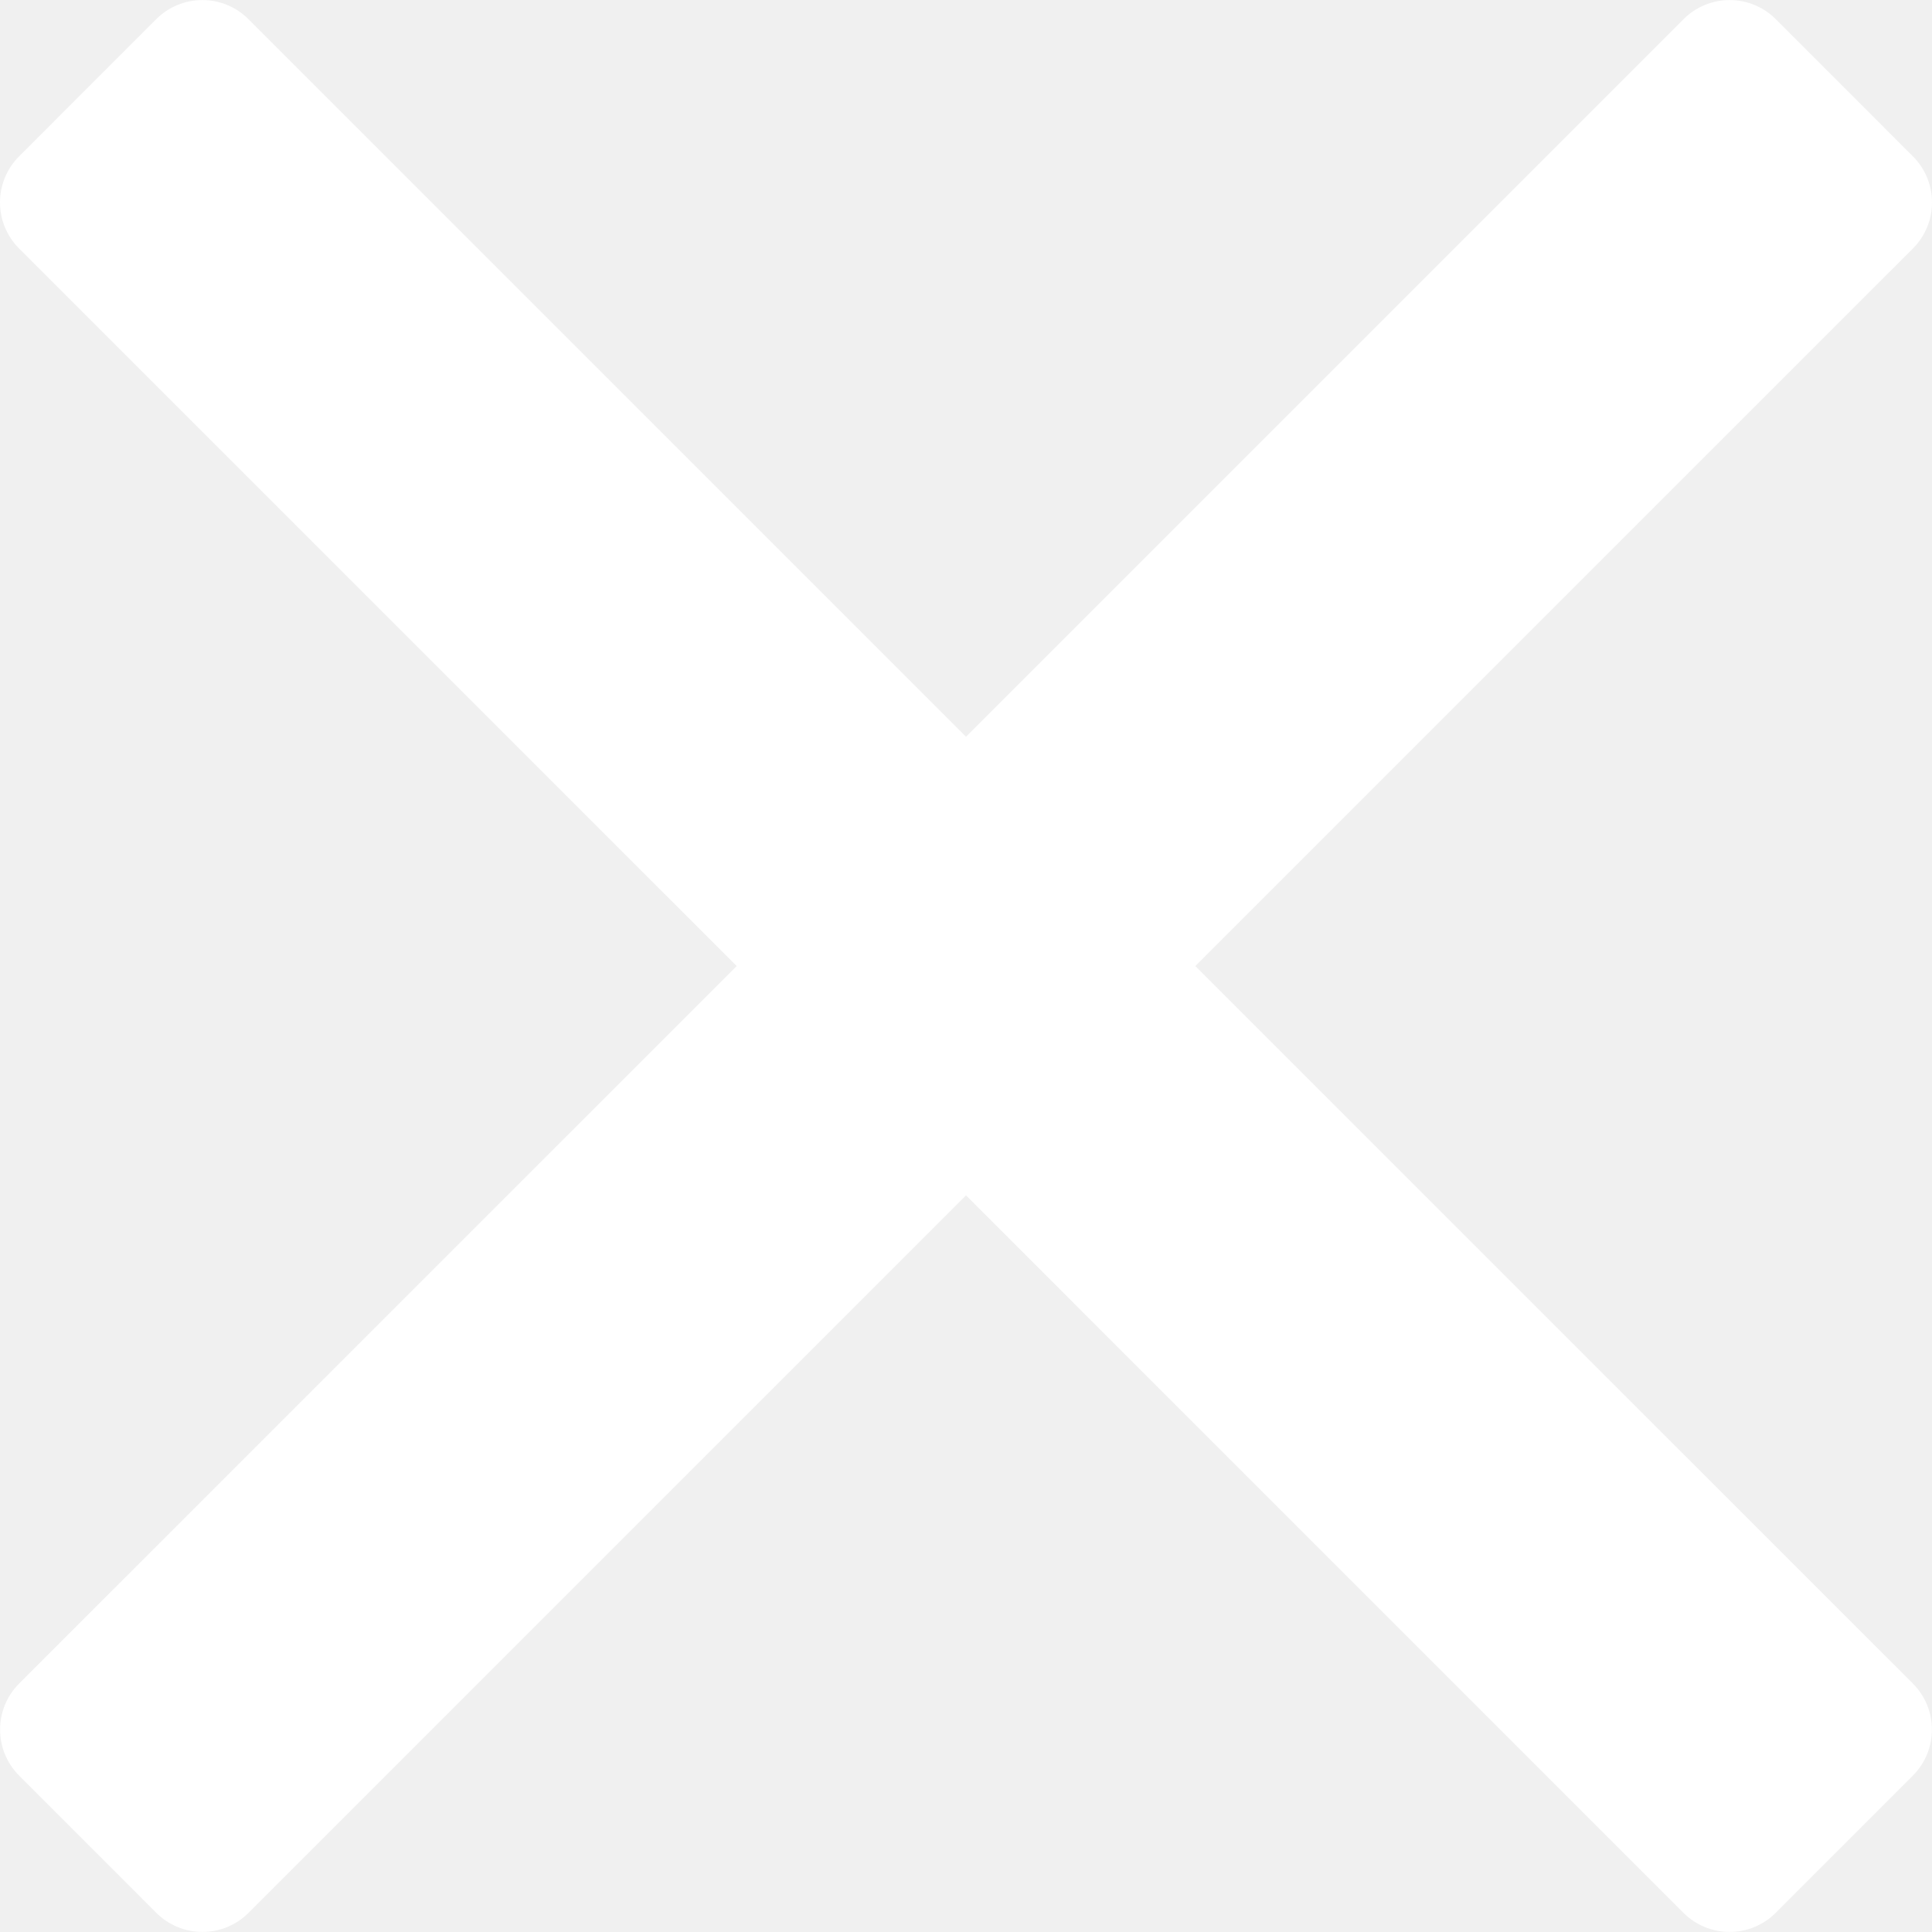
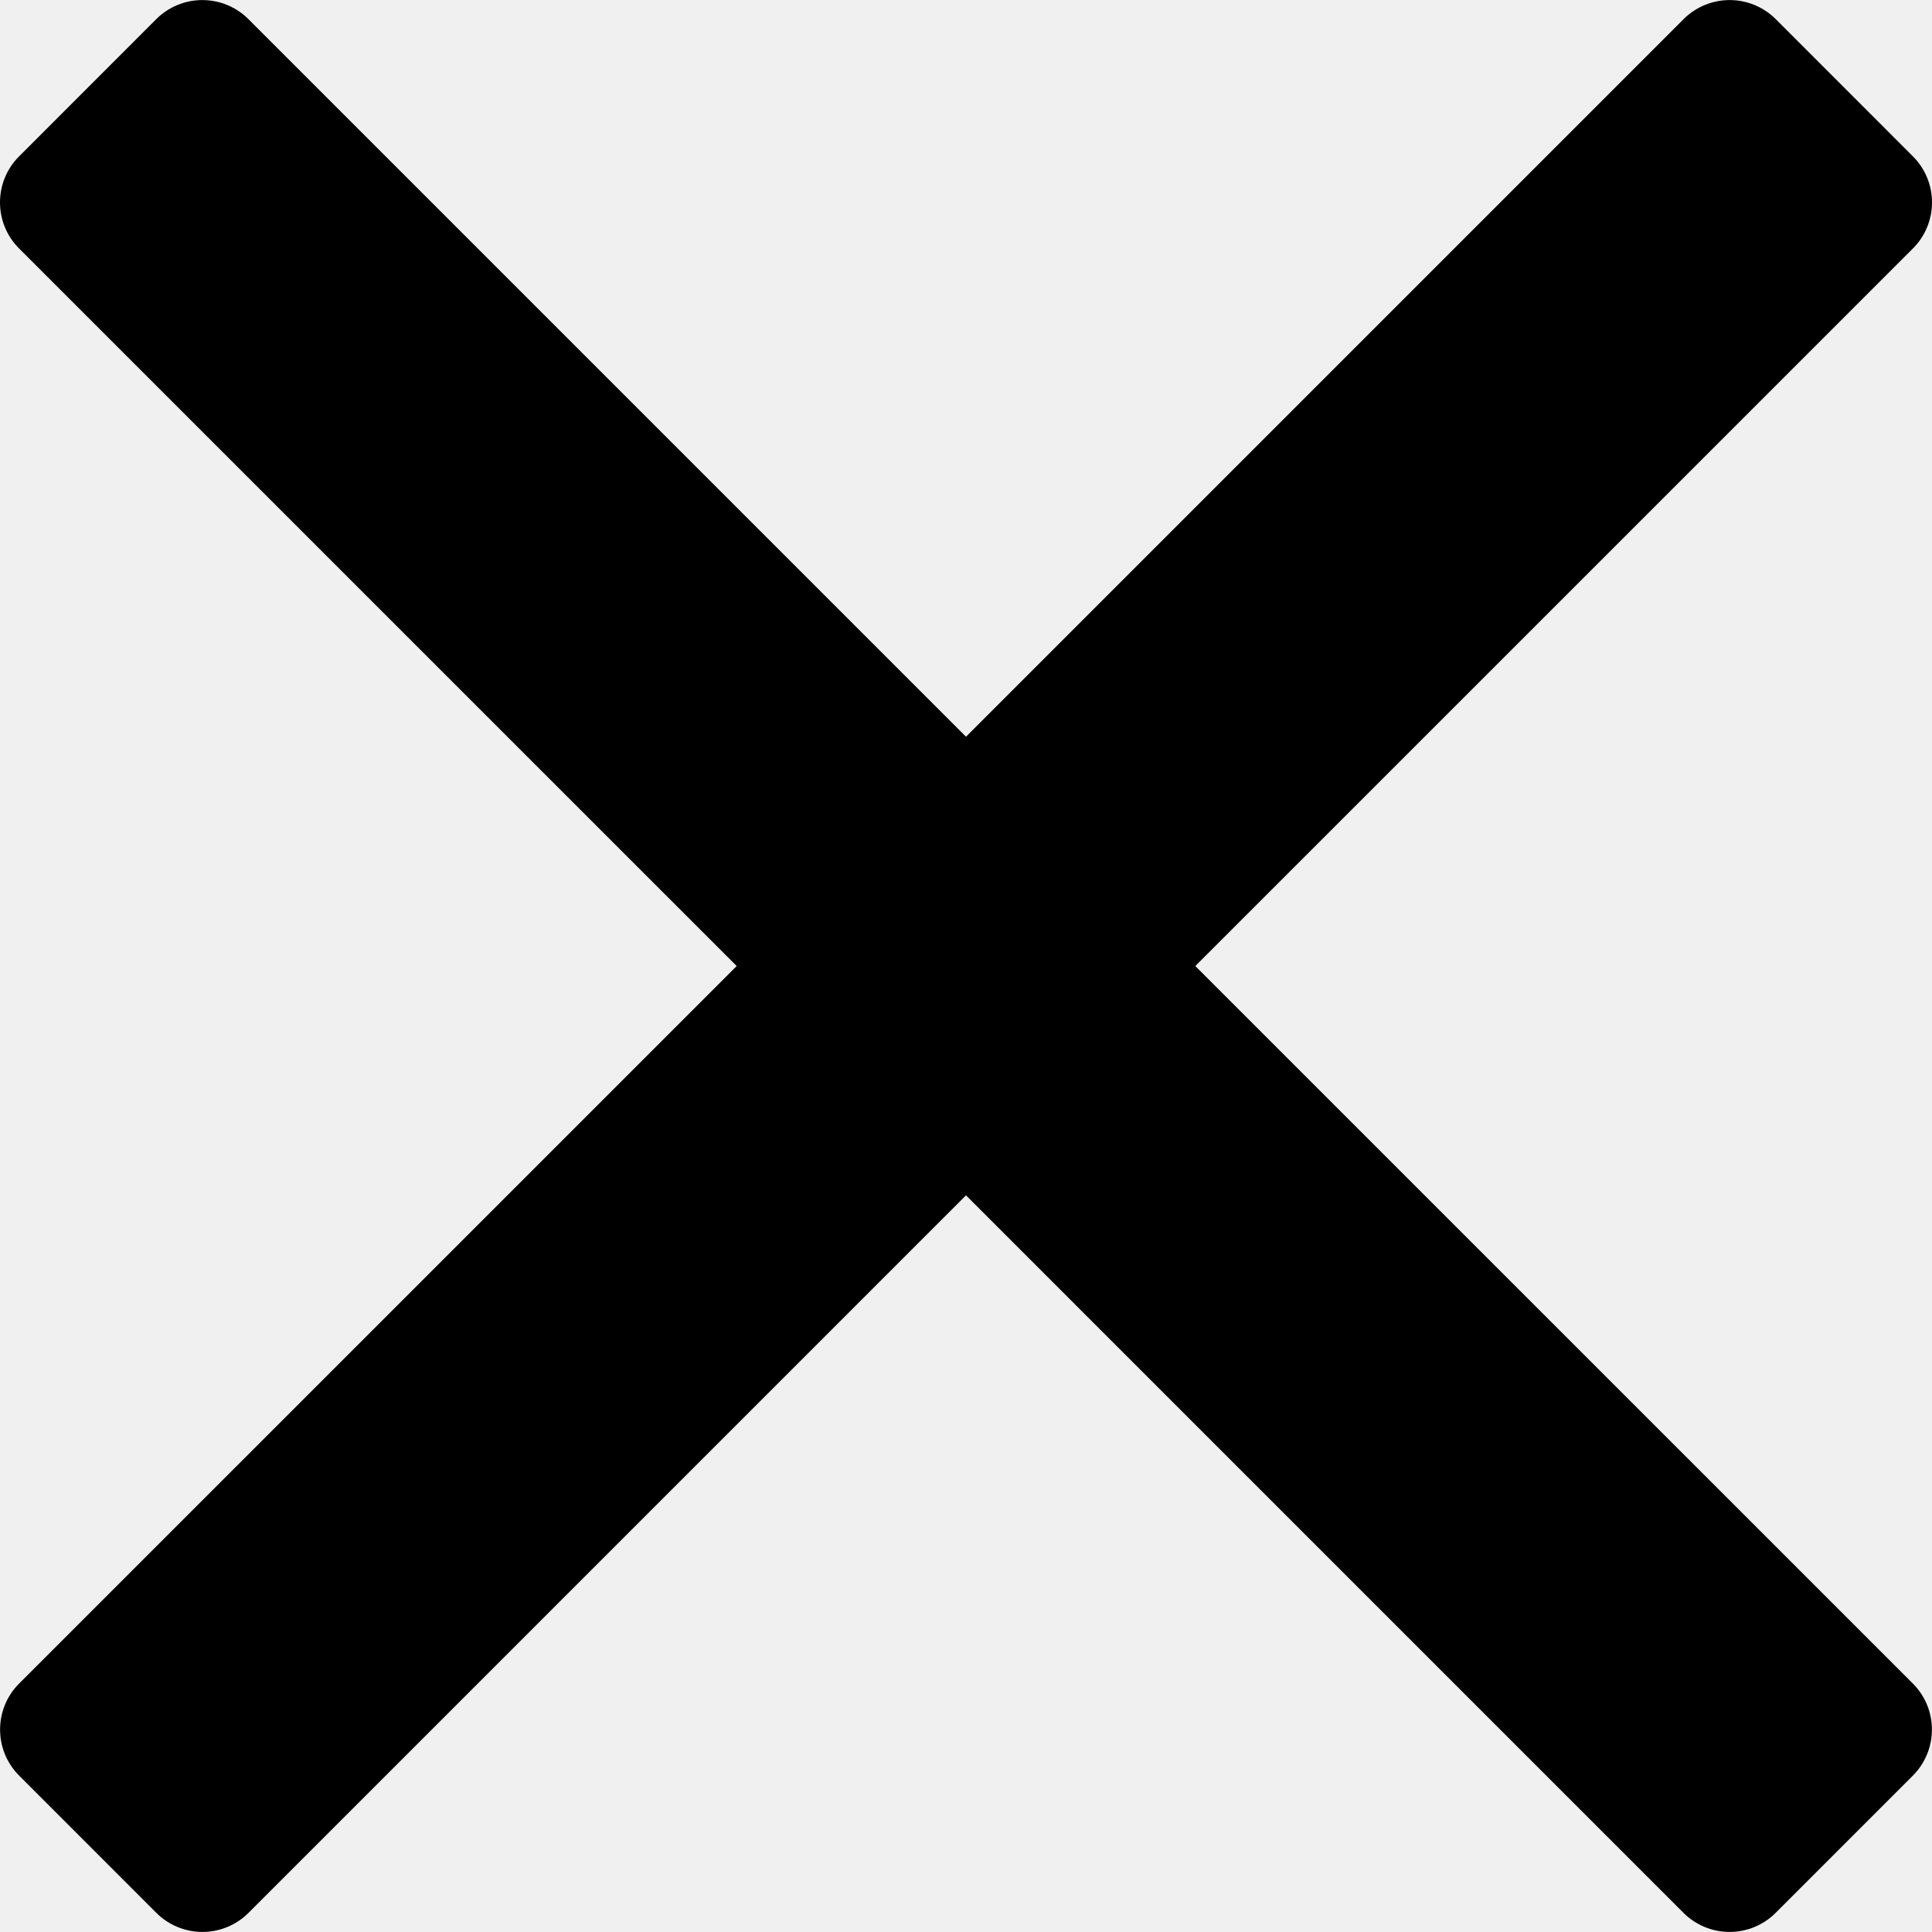
- <svg xmlns="http://www.w3.org/2000/svg" fill="#FFFFFF" height="800px" width="800px" version="1.1" id="Capa_1" viewBox="0 0 460.775 460.775" xml:space="preserve">
+ <svg xmlns="http://www.w3.org/2000/svg" fill="#000000" height="800px" width="800px" version="1.1" id="Capa_1" viewBox="0 0 460.775 460.775" xml:space="preserve">
  <path d="M285.08,230.397L456.218,59.27c6.076-6.077,6.076-15.911,0-21.986L423.511,4.565c-2.913-2.911-6.866-4.55-10.992-4.55  c-4.127,0-8.08,1.639-10.993,4.55l-171.138,171.14L59.25,4.565c-2.913-2.911-6.866-4.55-10.993-4.55  c-4.126,0-8.08,1.639-10.992,4.55L4.558,37.284c-6.077,6.075-6.077,15.909,0,21.986l171.138,171.128L4.575,401.505  c-6.074,6.077-6.074,15.911,0,21.986l32.709,32.719c2.911,2.911,6.865,4.55,10.992,4.55c4.127,0,8.08-1.639,10.994-4.55  l171.117-171.12l171.118,171.12c2.913,2.911,6.866,4.55,10.993,4.55c4.128,0,8.081-1.639,10.992-4.55l32.709-32.719  c6.074-6.075,6.074-15.909,0-21.986L285.08,230.397z" />
</svg>
